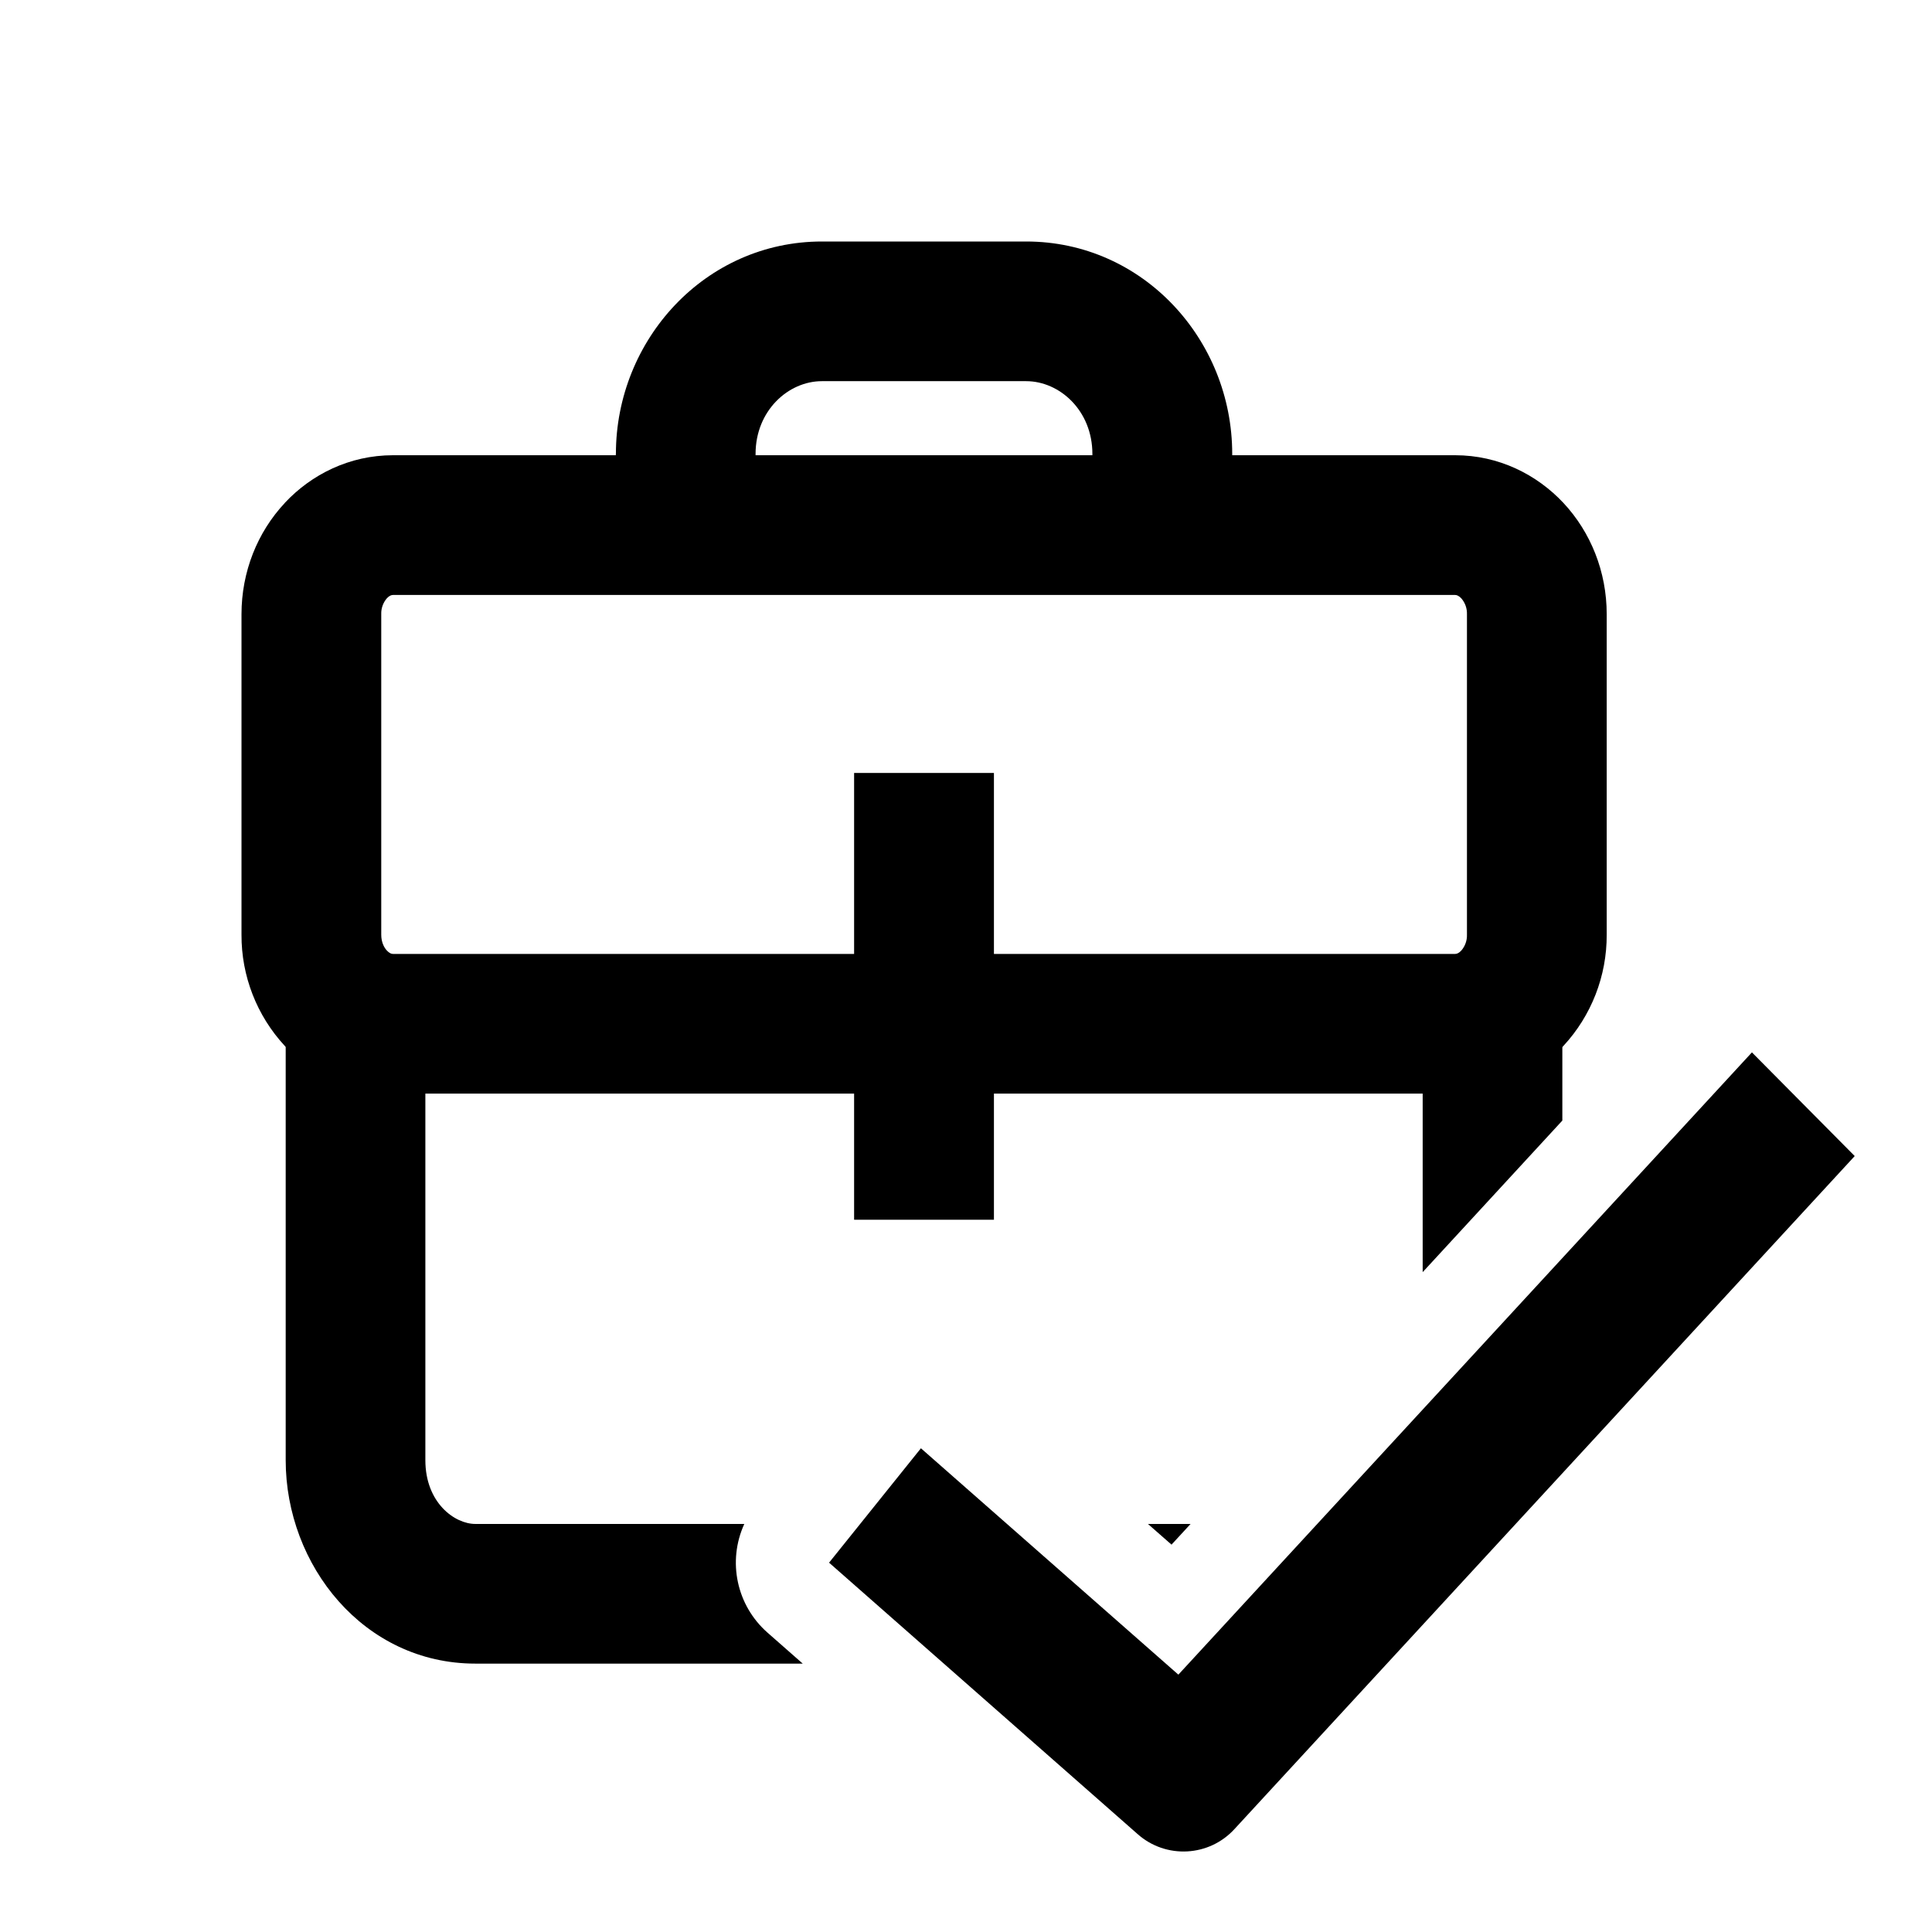
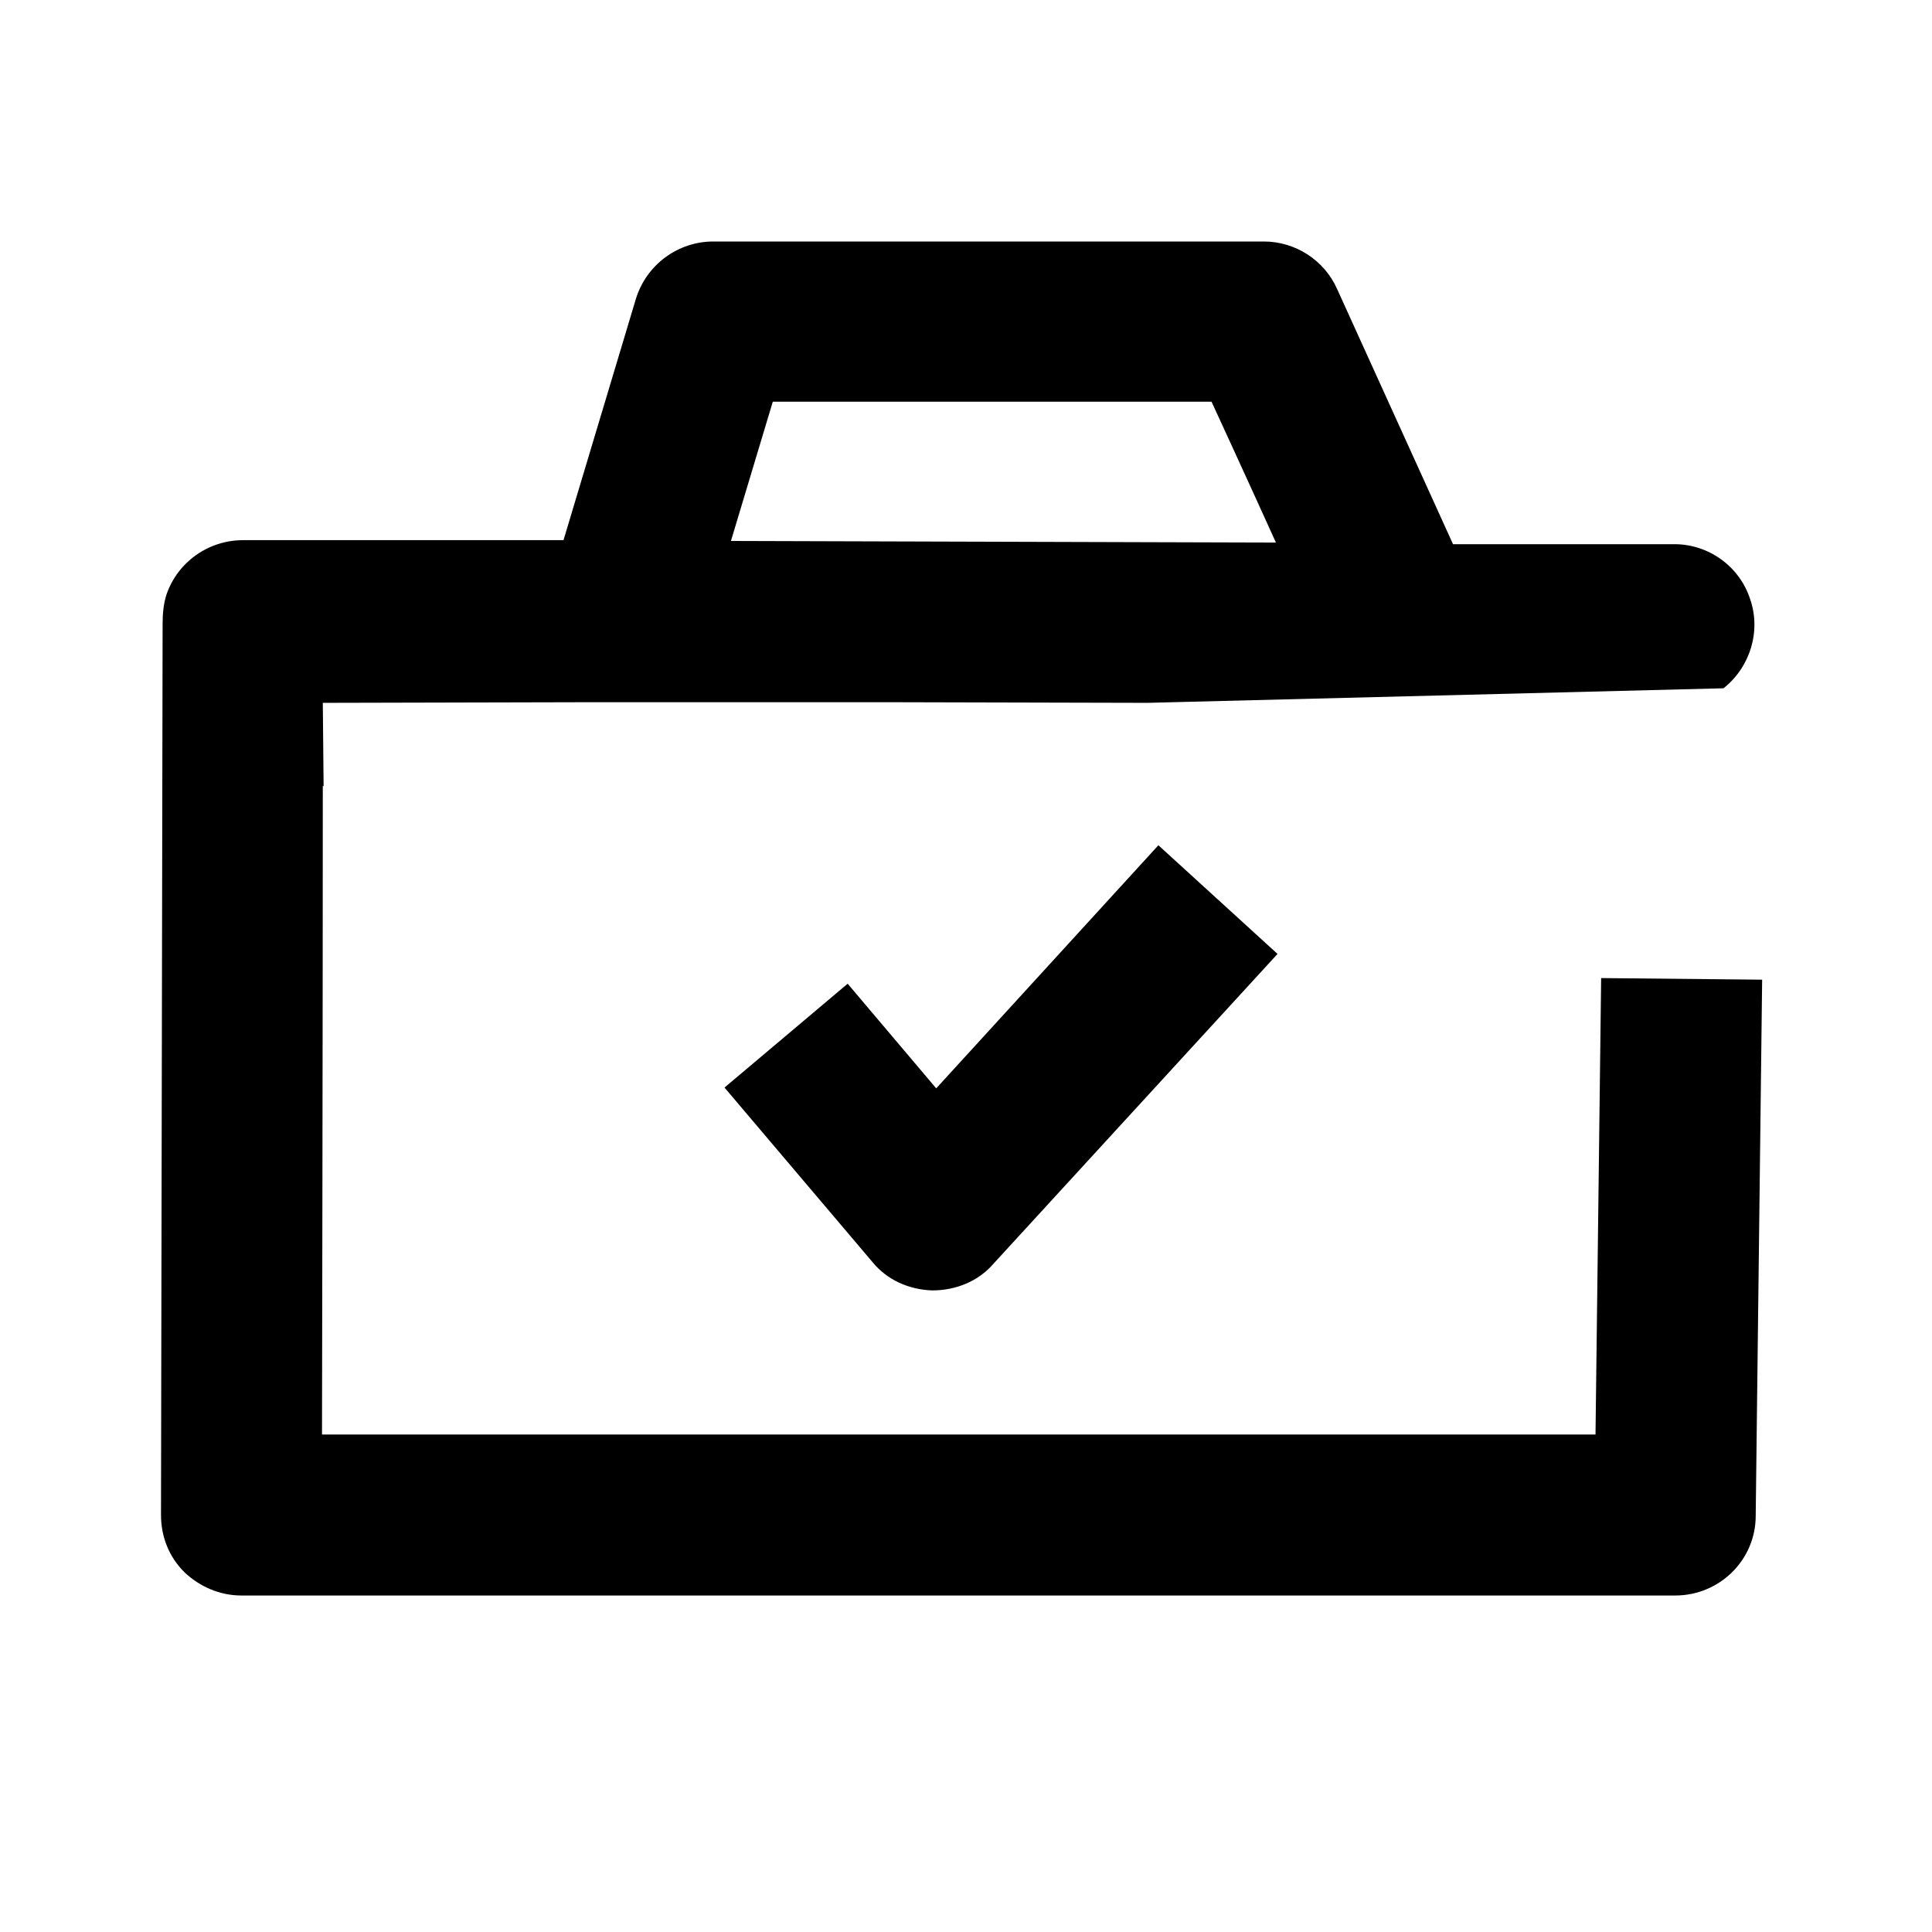
<svg xmlns="http://www.w3.org/2000/svg" width="24" height="24" viewBox="0 0 24 24">
-   <path fill-rule="evenodd" clip-rule="evenodd" d="M7.651 5.638C7.651 4.219 8.761 3 10.211 3h2.537c1.45 0 2.559 1.219 2.559 2.638v.885H13.57v-.885c0-.536-.405-.903-.823-.903H10.21c-.418 0-.824.367-.824.903v.885H7.65v-.885z" />
-   <path fill-rule="evenodd" clip-rule="evenodd" d="M4.852 7.397a.15.15 0 0 0-.046.035.287.287 0 0 0-.07.197v3.982c0 .09.033.158.07.197a.15.15 0 0 0 .045.035c.012.005.021.007.032.007h13.193c.01 0 .02-.002.031-.007a.15.15 0 0 0 .046-.035.287.287 0 0 0 .07-.197V7.63a.286.286 0 0 0-.07-.197.15.15 0 0 0-.046-.035.072.072 0 0 0-.03-.007H4.882c-.01 0-.02.002-.031.007zm-1.314-1.15c.33-.353.803-.592 1.345-.592h13.193c.542 0 1.015.24 1.345.592.34.364.538.856.538 1.382v3.982a2.02 2.02 0 0 1-.538 1.382c-.33.353-.803.592-1.345.592H4.883c-.542 0-1.016-.239-1.345-.592A2.02 2.02 0 0 1 3 11.611V7.63c0-.526.197-1.018.538-1.382z" />
-   <path fill-rule="evenodd" clip-rule="evenodd" d="M12.347 9.603v5.549H10.61v-5.55h1.736zM9.972 20.666H5.905c-1.387 0-2.356-1.222-2.356-2.527v-5.421h1.735v5.42c0 .53.364.793.621.793h3.341a1.157 1.157 0 0 0 .288 1.35l.438.385zm4.288-1.735.293.257.237-.257h-.53zm3.413-3.128v-3.085h1.735v1.202l-1.735 1.883z" />
-   <path fill-rule="evenodd" clip-rule="evenodd" d="m23.04 14.361-7.7 8.355a.859.859 0 0 1-1.21.066l-3.831-3.37 1.141-1.421 3.198 2.812 7.125-7.73 1.277 1.288z" />
+   <path d="M15.85 6.74L9.09 6.72H9.08L9.6 4.99H15.05C15.05 4.99 15.47 5.9 15.85 6.74ZM4 17.82C4 17.82 4.01 12.7 4.01 9.76L4.02 9.77L4.01 8.731L7.367 8.723H11L14.255 8.731L21.41 8.55C21.74 8.29 21.88 7.84 21.74 7.44C21.61 7.04 21.23 6.76 20.8 6.76H18.05L16.61 3.59C16.45 3.23 16.09 3 15.7 3H8.86C8.42 3 8.03 3.29 7.9 3.71L7 6.71H3.02C2.59 6.71 2.21 6.98 2.07 7.38C2.03 7.5 2.02 7.63 2.02 7.75L2 18.82C2 19.09 2.1 19.34 2.29 19.53C2.48 19.71 2.73 19.82 3 19.82H20.81C21.36 19.82 21.81 19.38 21.81 18.83L21.89 12.17L19.89 12.15L19.82 17.82H4ZM9 13.51L10.53 12.22L11.63 13.52L14.39 10.5L15.87 11.85L12.34 15.7C12.15 15.92 11.87 16.03 11.58 16.03C11.29 16.02 11.02 15.9 10.84 15.68L9 13.51Z" />
</svg>
